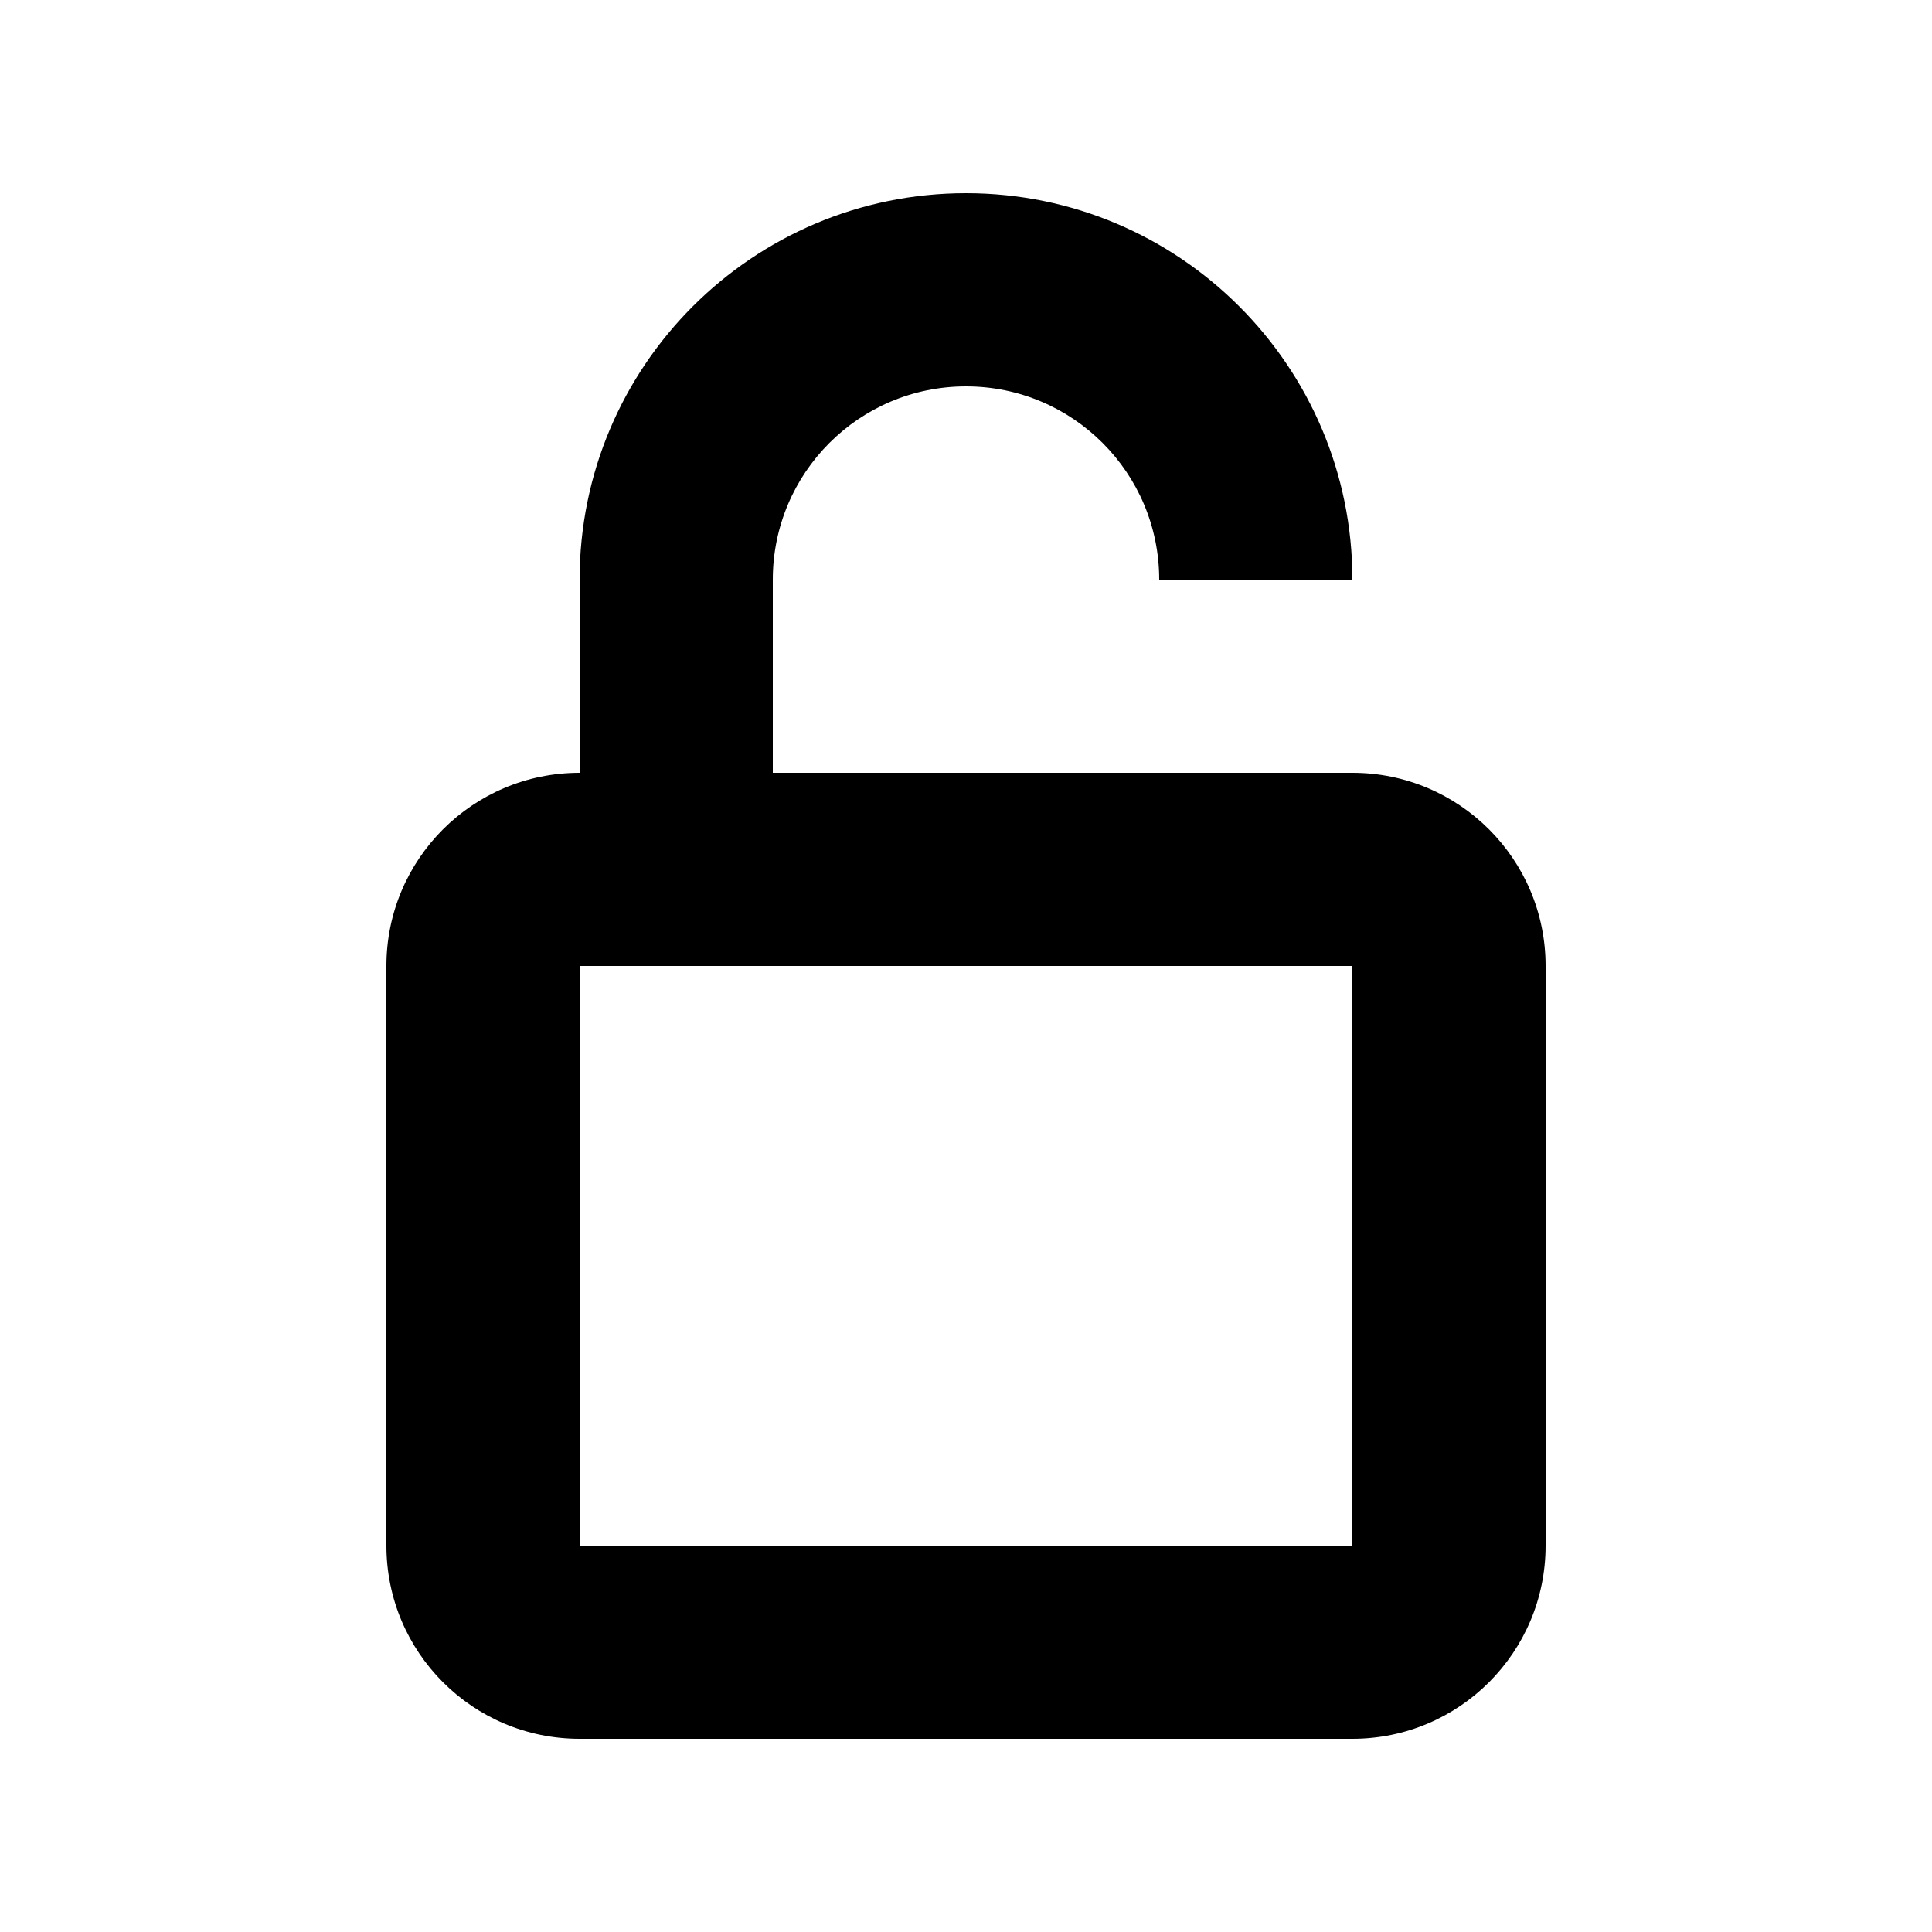
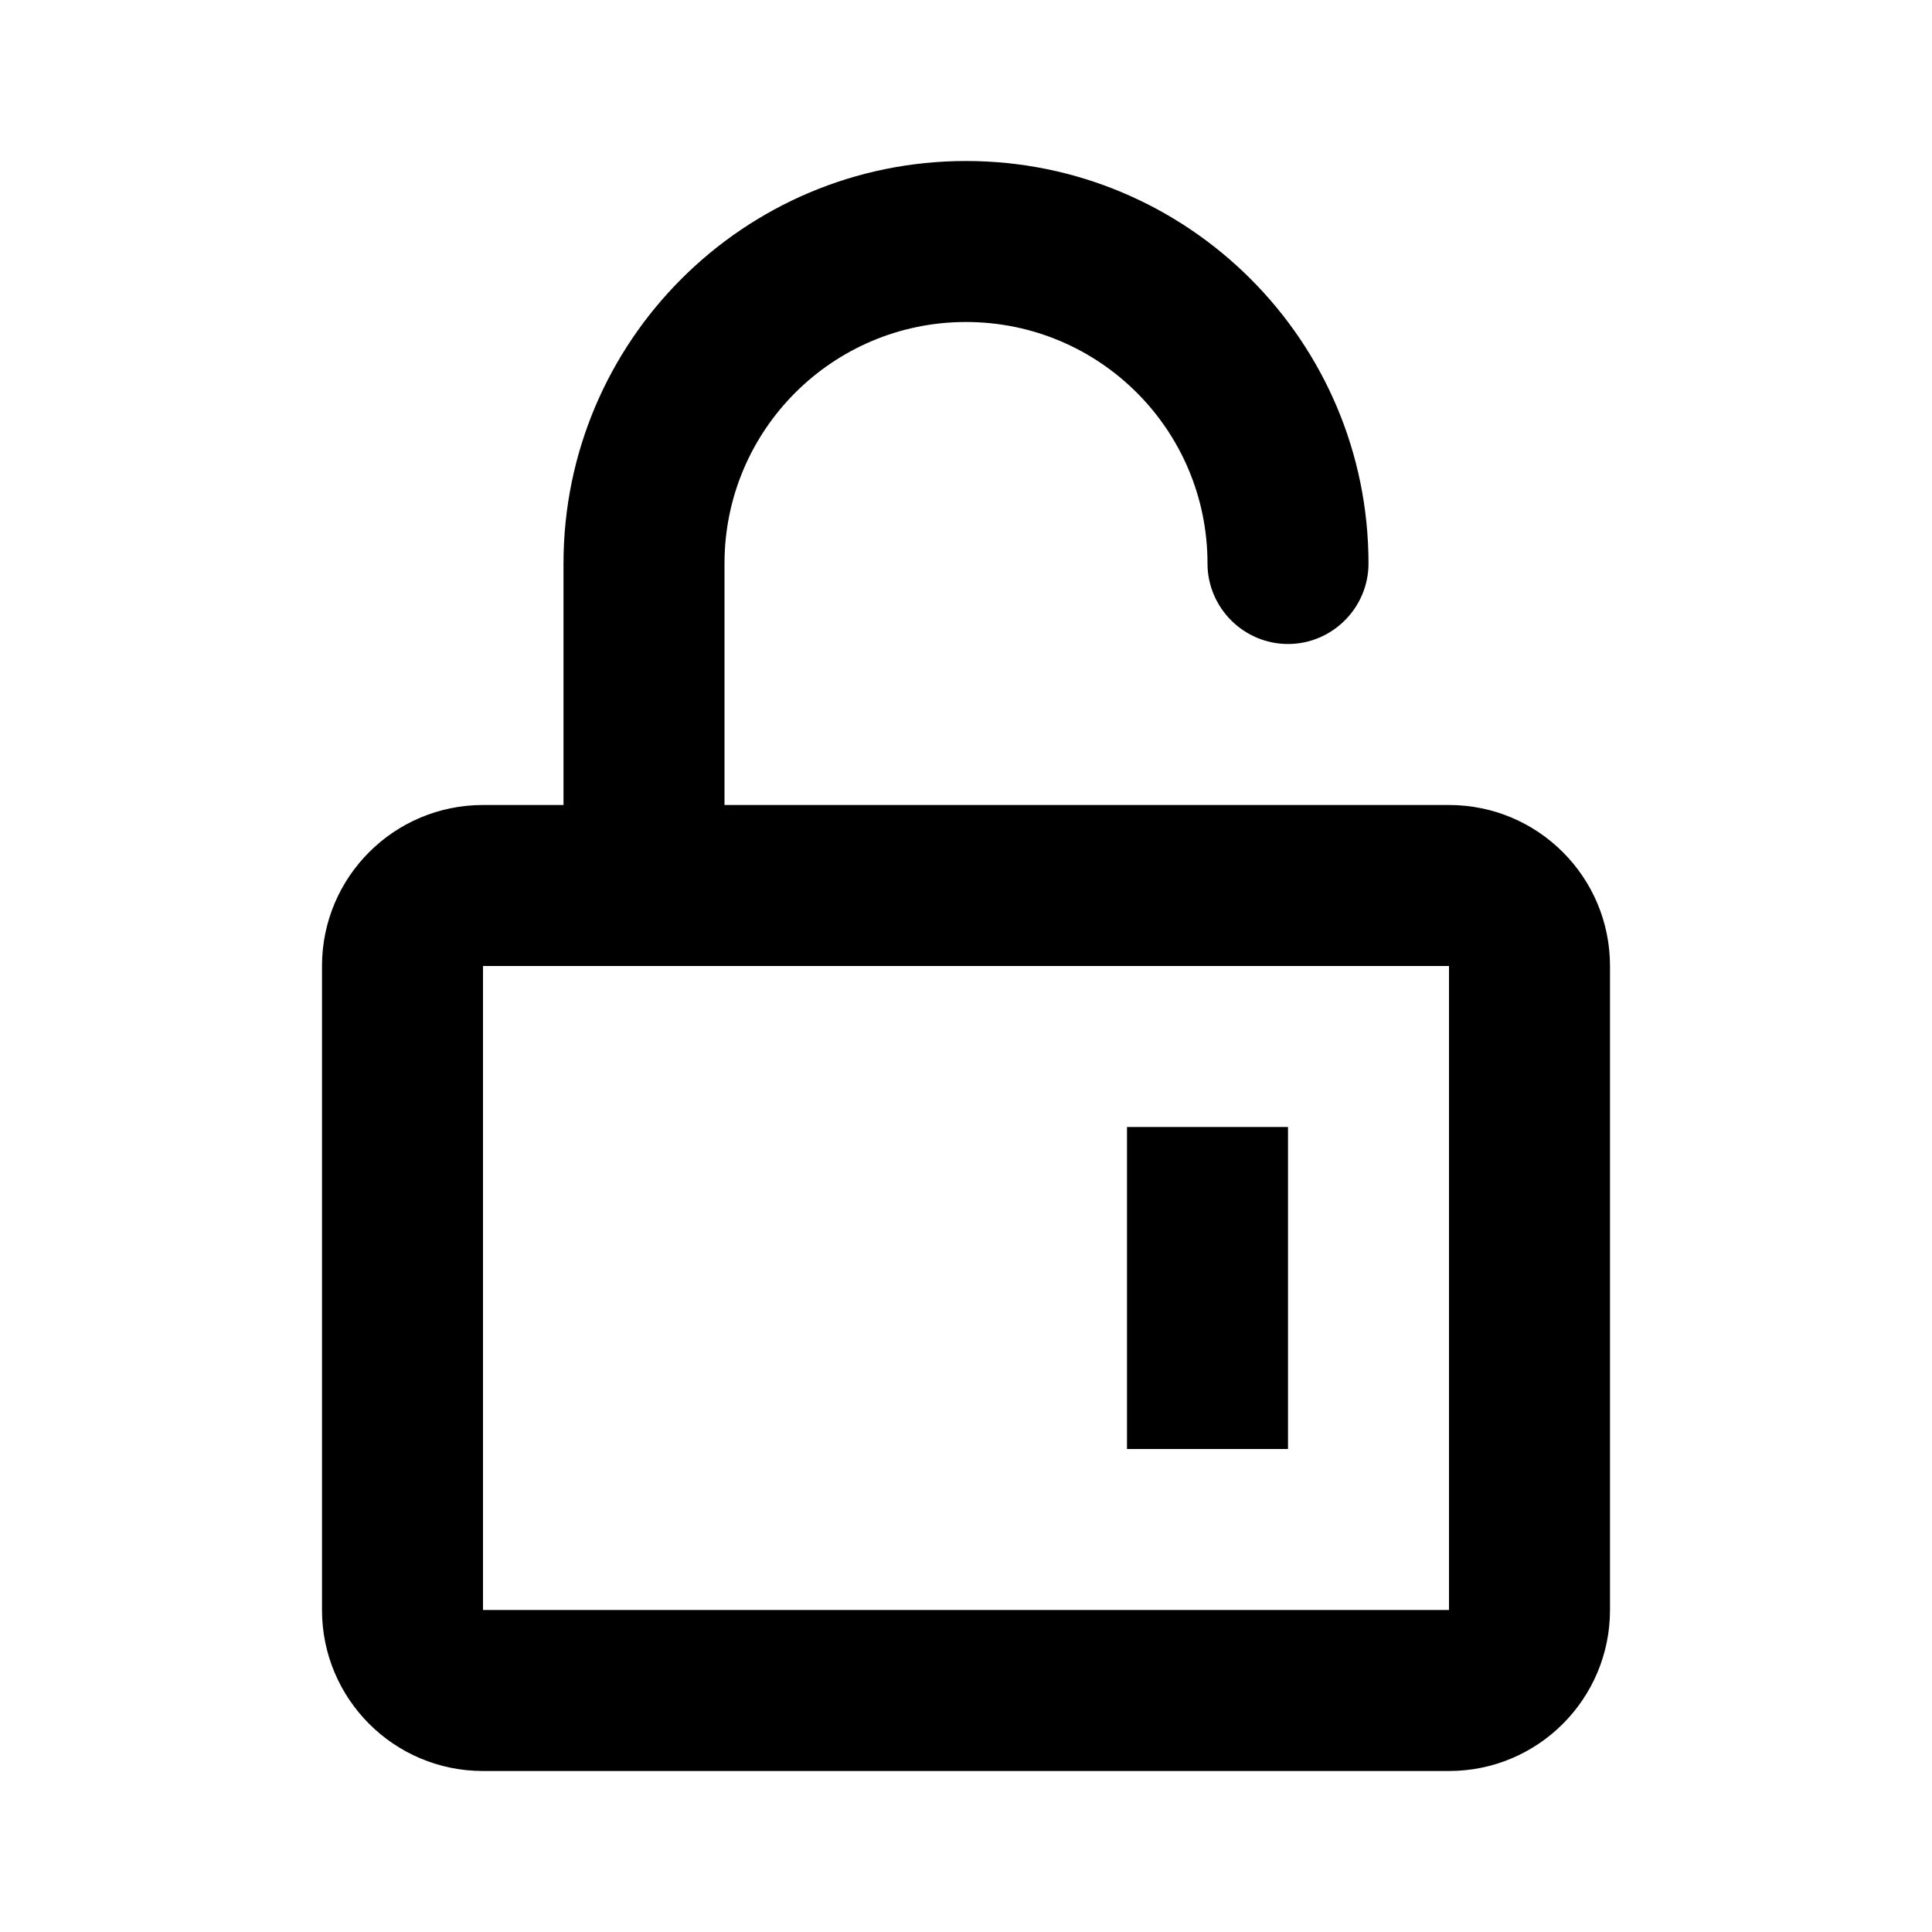
- <svg xmlns="http://www.w3.org/2000/svg" width="20px" height="20px" viewBox="0 0 20 20" version="1.1">
+ <svg xmlns="http://www.w3.org/2000/svg" width="24px" height="24px" viewBox="0 0 24 24" version="1.1">
  <defs />
  <g id="web-app" stroke="none" stroke-width="1" fill="none" fill-rule="evenodd">
    <g id="unlock" fill="#000000">
-       <path d="M12,6 C12,4.895 11.105,4 10,4 C8.895,4 8,4.895 8,6 L8,8 L14,8 C15.105,8 16,8.895 16,10 L16,16 C16,17.105 15.105,18 14,18 L6,18 C4.895,18 4,17.105 4,16 L4,10 C4,8.895 4.895,8 6,8 L6,6 C6,3.791 7.791,2 10,2 C12.209,2 14,3.791 14,6 L12,6 Z M6,10 L6,16 L14,16 L14,10 L6,10 Z" id="Shape" />
+       <path d="M7,10 L7,7 C7,4.239 9.239,2 12,2 C14.761,2 17,4.24 17,7 C17,7.55 16.55,8 16,8 C15.45,8 15,7.55 15,7 C15,5.34 13.657,4 12,4 C10.343,4 9,5.343 9,7 L9,10 L18,10 C19.105,10 20,10.895 20,12 L20,20 C20,21.105 19.105,22 18,22 L6,22 C4.895,22 4,21.105 4,20 L4,12 C4,10.895 4.895,10 6,10 L7,10 Z M6,12 L6,20 L18,20 L18,12 L6,12 Z M14,14 L16,14 L16,18 L14,18 L14,14 Z" id="Shape" />
    </g>
  </g>
</svg>
